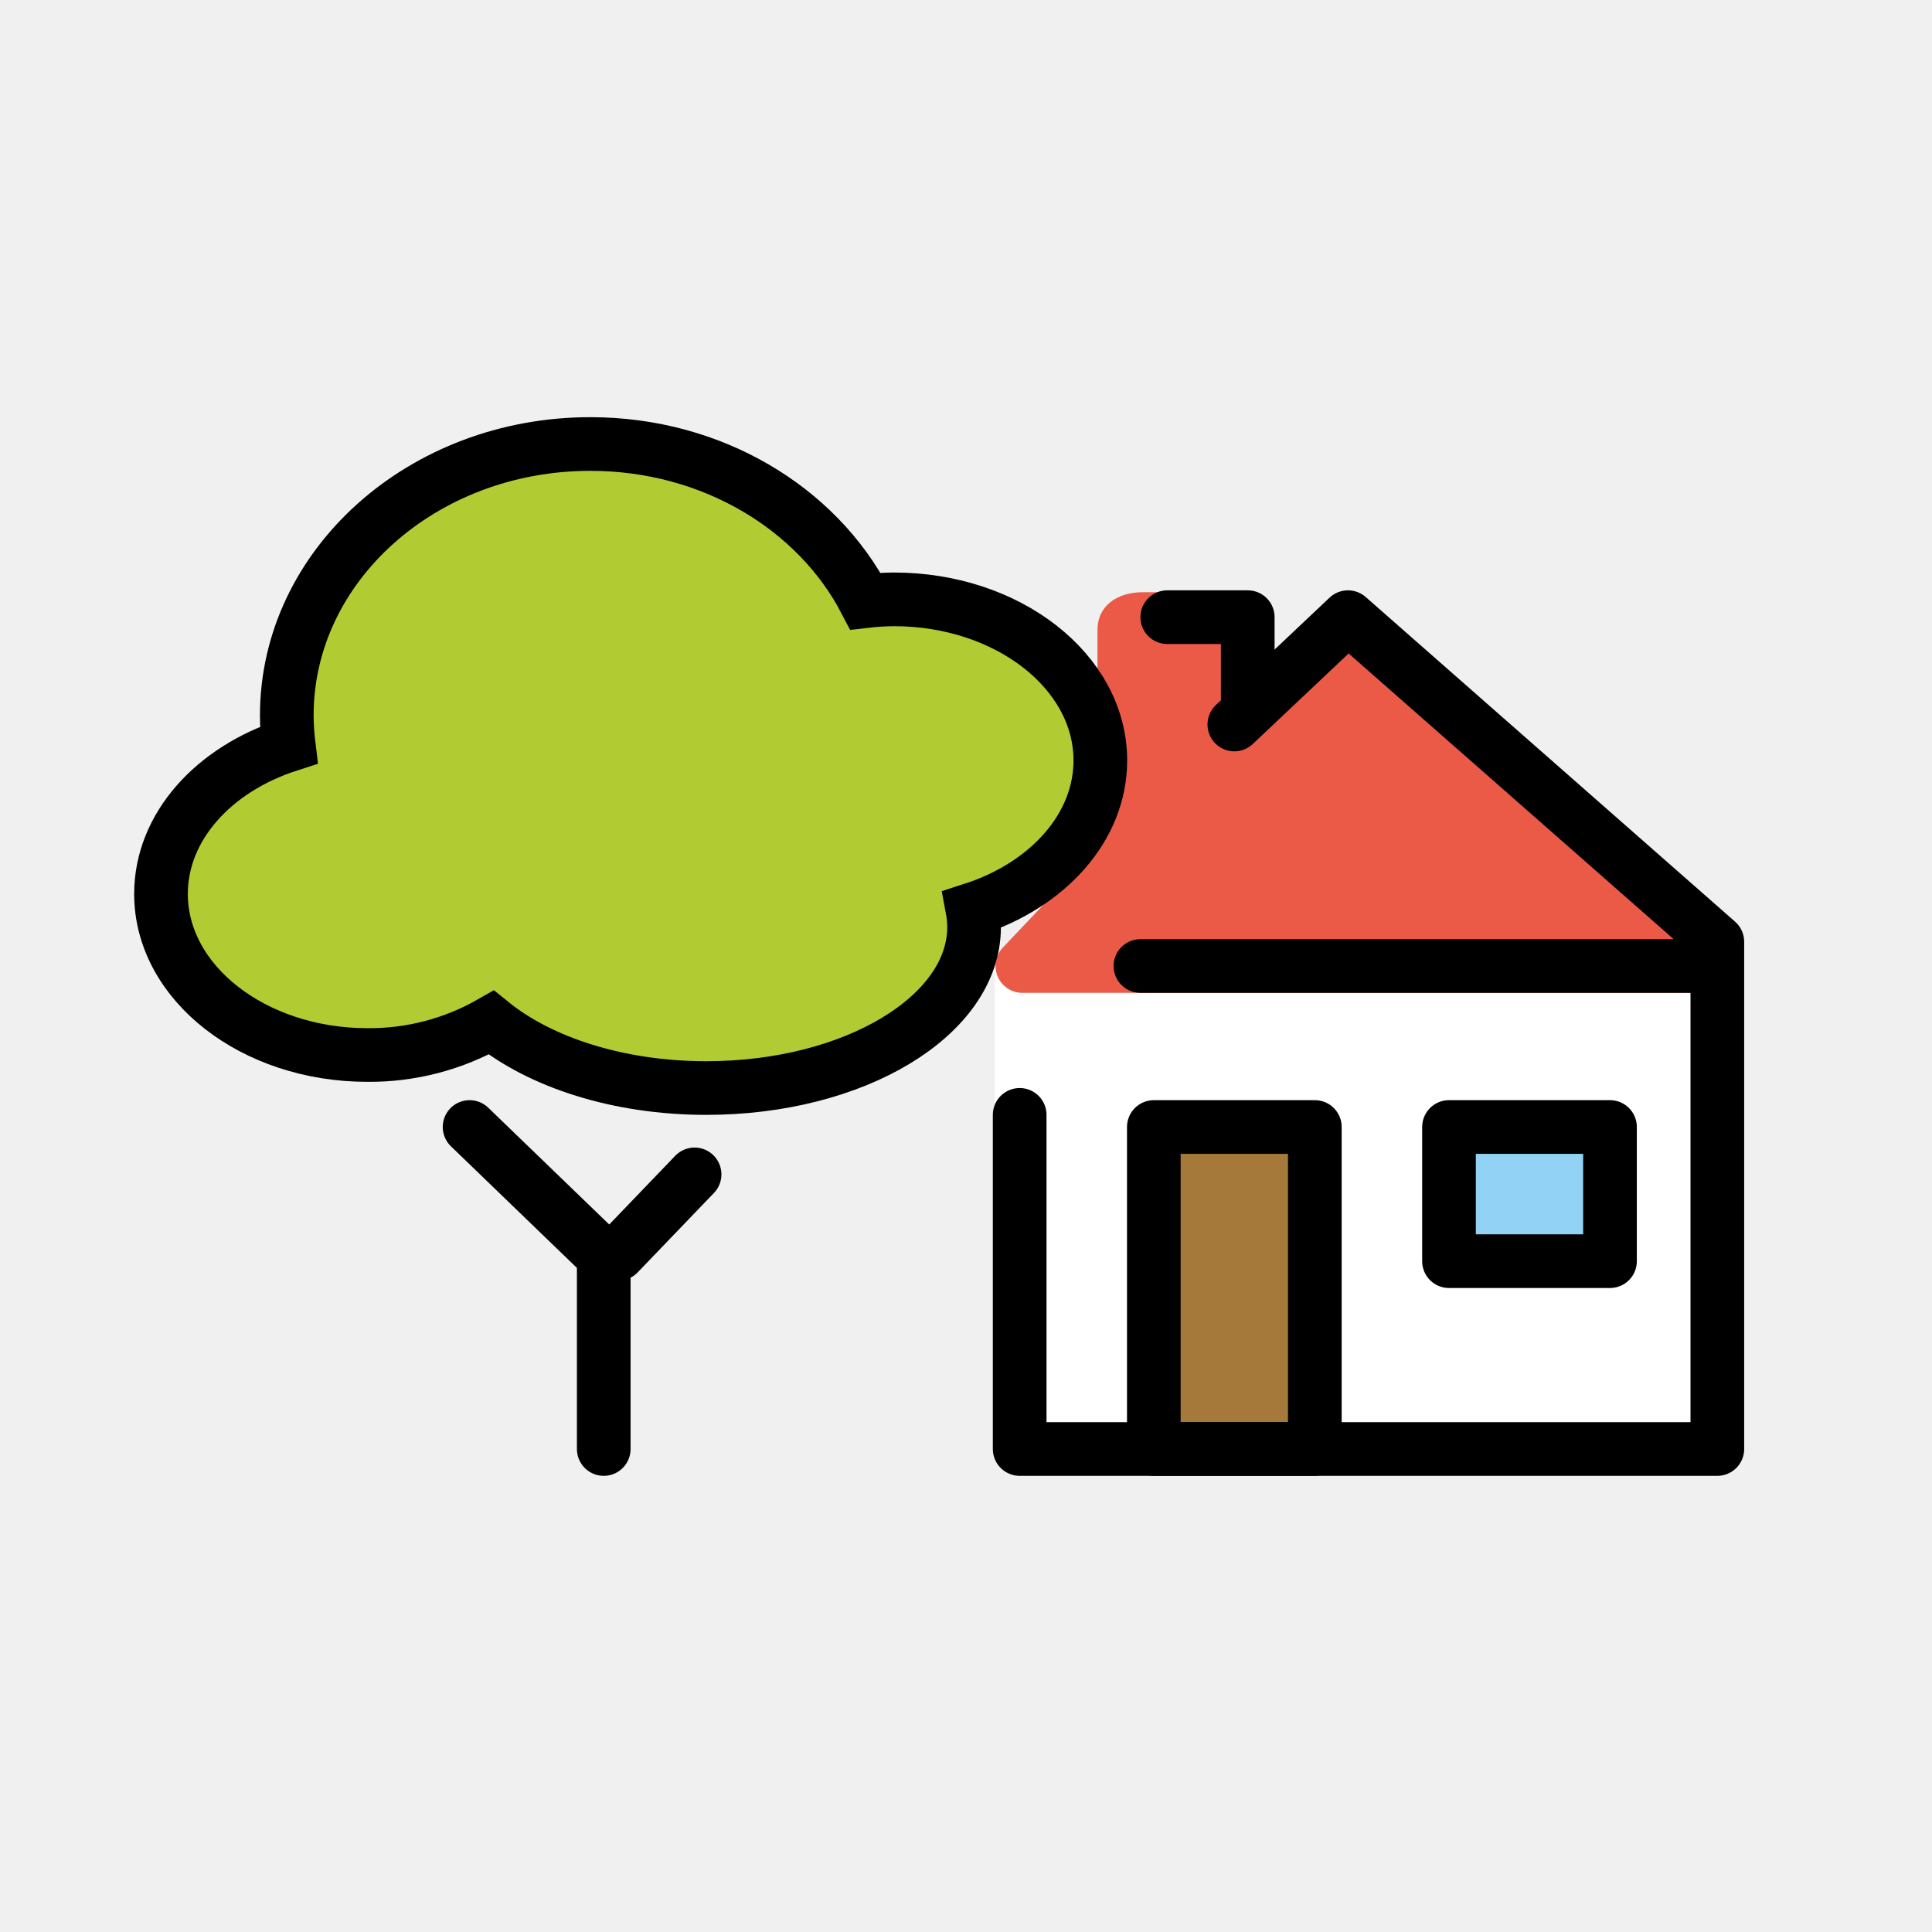
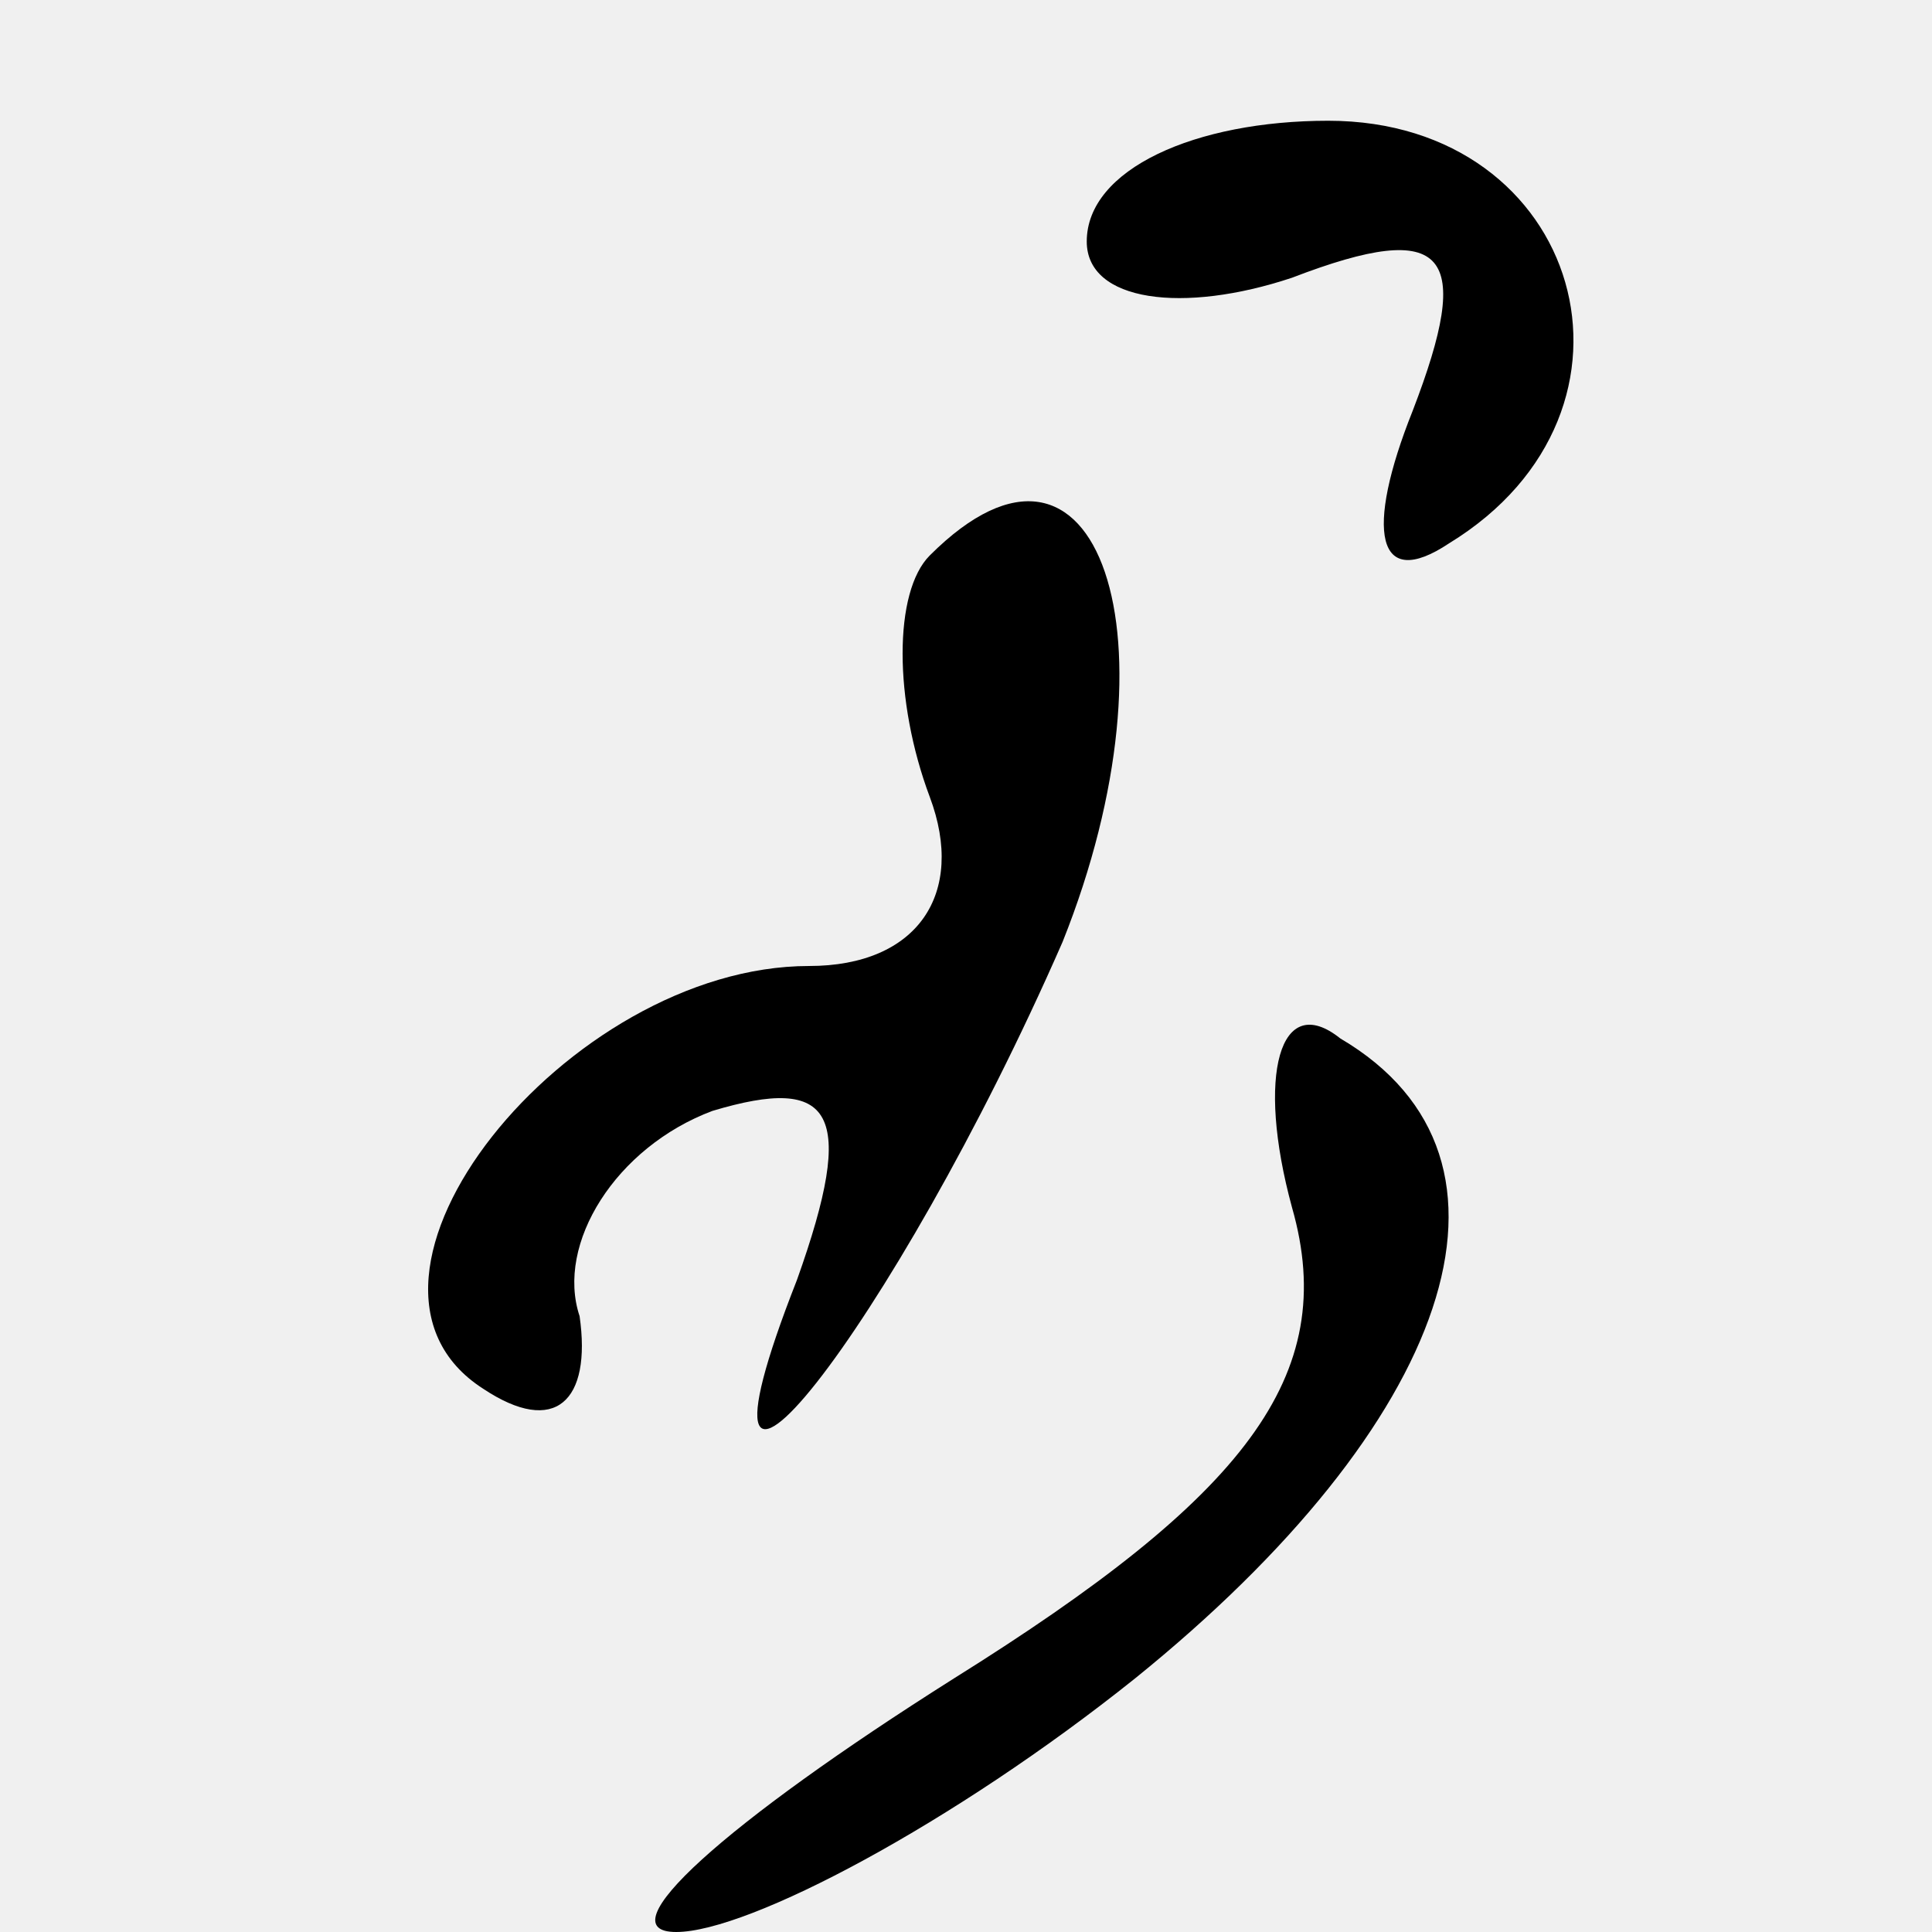
- <svg xmlns="http://www.w3.org/2000/svg" id="emoji" viewBox="0 0 72 72" version="1.1">
-   <g id="color">
-     <rect x="37.075" y="36.053" width="26.884" height="18.114" fill="#FFFFFF" />
-     <polygon fill="#EA5A47" stroke="#EA5A47" stroke-linecap="round" stroke-linejoin="round" stroke-miterlimit="10" stroke-width="2" points="50.235,23.2 38.1,36 63.5,36" />
-     <path fill="#EA5A47" d="M47.3,26l-6.4,6.059v-8.573c0-0.931,0.755-1.416,1.686-1.416h3.028 c0.931,0,1.686,0.485,1.686,1.416C47.3,23.486,47.3,26,47.3,26z" />
-     <rect x="43" y="42" width="6" height="12" fill="#A57939" />
-     <rect x="54" y="42" width="6" height="5" fill="#92D3F5" />
-     <path fill="#B1CC33" d="M41.006,28.339c0-3.312-3.445-6.003-7.694-6.003c-0.355,0.003-0.71,0.025-1.062,0.066 c-1.8-3.455-5.707-5.855-10.25-5.855c-6.248,0-11.312,4.529-11.312,10.114c0.001,0.369,0.025,0.738,0.07,1.104 C7.966,28.666,6,30.81,6,33.314c0,3.312,3.445,6.003,7.694,6.003c1.615,0.014,3.206-0.402,4.614-1.207 c1.818,1.477,4.726,2.438,8.015,2.438c5.511,0,9.978-2.688,9.978-6.003c-0.001-0.219-0.021-0.438-0.061-0.653 C39.036,32.99,41.006,30.845,41.006,28.339z" />
-   </g>
-   <g id="hair" />
-   <g id="skin" />
-   <g id="skin-shadow" />
-   <g id="line">
-     <polyline fill="none" stroke="#000000" stroke-linecap="round" stroke-linejoin="round" stroke-miterlimit="10" stroke-width="2" points="46,27 50.235,23 64,35.098 64,54 38,54 38,41.548" />
-     <rect x="43" y="42" width="6" height="12" fill="none" stroke="#000000" stroke-linecap="round" stroke-linejoin="round" stroke-miterlimit="10" stroke-width="2" />
-     <rect x="54" y="42" width="6" height="5" fill="none" stroke="#000000" stroke-linecap="round" stroke-linejoin="round" stroke-miterlimit="10" stroke-width="2" />
-     <polyline fill="none" stroke="#000000" stroke-linecap="round" stroke-linejoin="round" stroke-miterlimit="10" stroke-width="2" points="43.5,23 46.5,23 46.5,26" />
-     <path fill="none" stroke="#000000" stroke-miterlimit="10" stroke-width="2" d="M31.245,39.34" />
-     <polyline fill="none" stroke="#000000" stroke-linecap="round" stroke-linejoin="round" stroke-width="2" points="22.5,54 22.5,46.827 17.5,42" />
-     <line x1="23.041" x2="25.885" y1="46.727" y2="43.766" fill="none" stroke="#000000" stroke-linecap="round" stroke-linejoin="round" stroke-width="2" />
-     <path fill="none" stroke="#000000" stroke-linecap="round" stroke-miterlimit="10" stroke-width="2" d="M41.006,28.339 c0-3.312-3.445-6.003-7.694-6.003c-0.355,0.003-0.71,0.025-1.062,0.066c-1.8-3.455-5.707-5.855-10.25-5.855 c-6.248,0-11.312,4.529-11.312,10.114c0.001,0.369,0.025,0.738,0.07,1.104C7.966,28.666,6,30.81,6,33.314 c0,3.312,3.445,6.003,7.694,6.003c1.615,0.014,3.206-0.402,4.614-1.207c1.818,1.477,4.726,2.438,8.015,2.438 c5.511,0,9.978-2.688,9.978-6.003c-0.001-0.219-0.021-0.438-0.061-0.653 C39.036,32.99,41.006,30.845,41.006,28.339z" />
-     <line x1="63.5" x2="42.5" y1="36" y2="36" fill="none" stroke="#000000" stroke-linecap="round" stroke-linejoin="round" stroke-miterlimit="10" stroke-width="2" />
+ <svg xmlns="http://www.w3.org/2000/svg" version="1.0" width="16pt" height="16pt" viewBox="0 0 16 16" preserveAspectRatio="xMidYMid meet">
+   <g transform="translate(0,16) scale(0.1,-0.1)" fill="#000000" stroke="none">
+     <path d="M90 140 c0 -5 8 -6 17 -3 13 5 15 2 10 -11 -4 -10 -3 -15 3 -11 18 11 11 35 -10 35 -11 0 -20 -4 -20 -10z" />
+     <path d="M77 114 c-3 -3 -3 -12 0 -20 3 -8 -1 -14 -10 -14 -20 0 -41 -26 -27 -35 6 -4 9 -1 8 6 -2 6 3 14 11 17 10 3 12 0 7 -14 -11 -28 8 -4 22 28 10 25 3 46 -11 32z" />
+     <path d="M107 60 c4 -14 -4 -24 -28 -39 -19 -12 -29 -21 -23 -21 6 0 23 9 38 21 26 21 34 43 17 53 -5 4 -7 -3 -4 -14z" />
  </g>
</svg>
